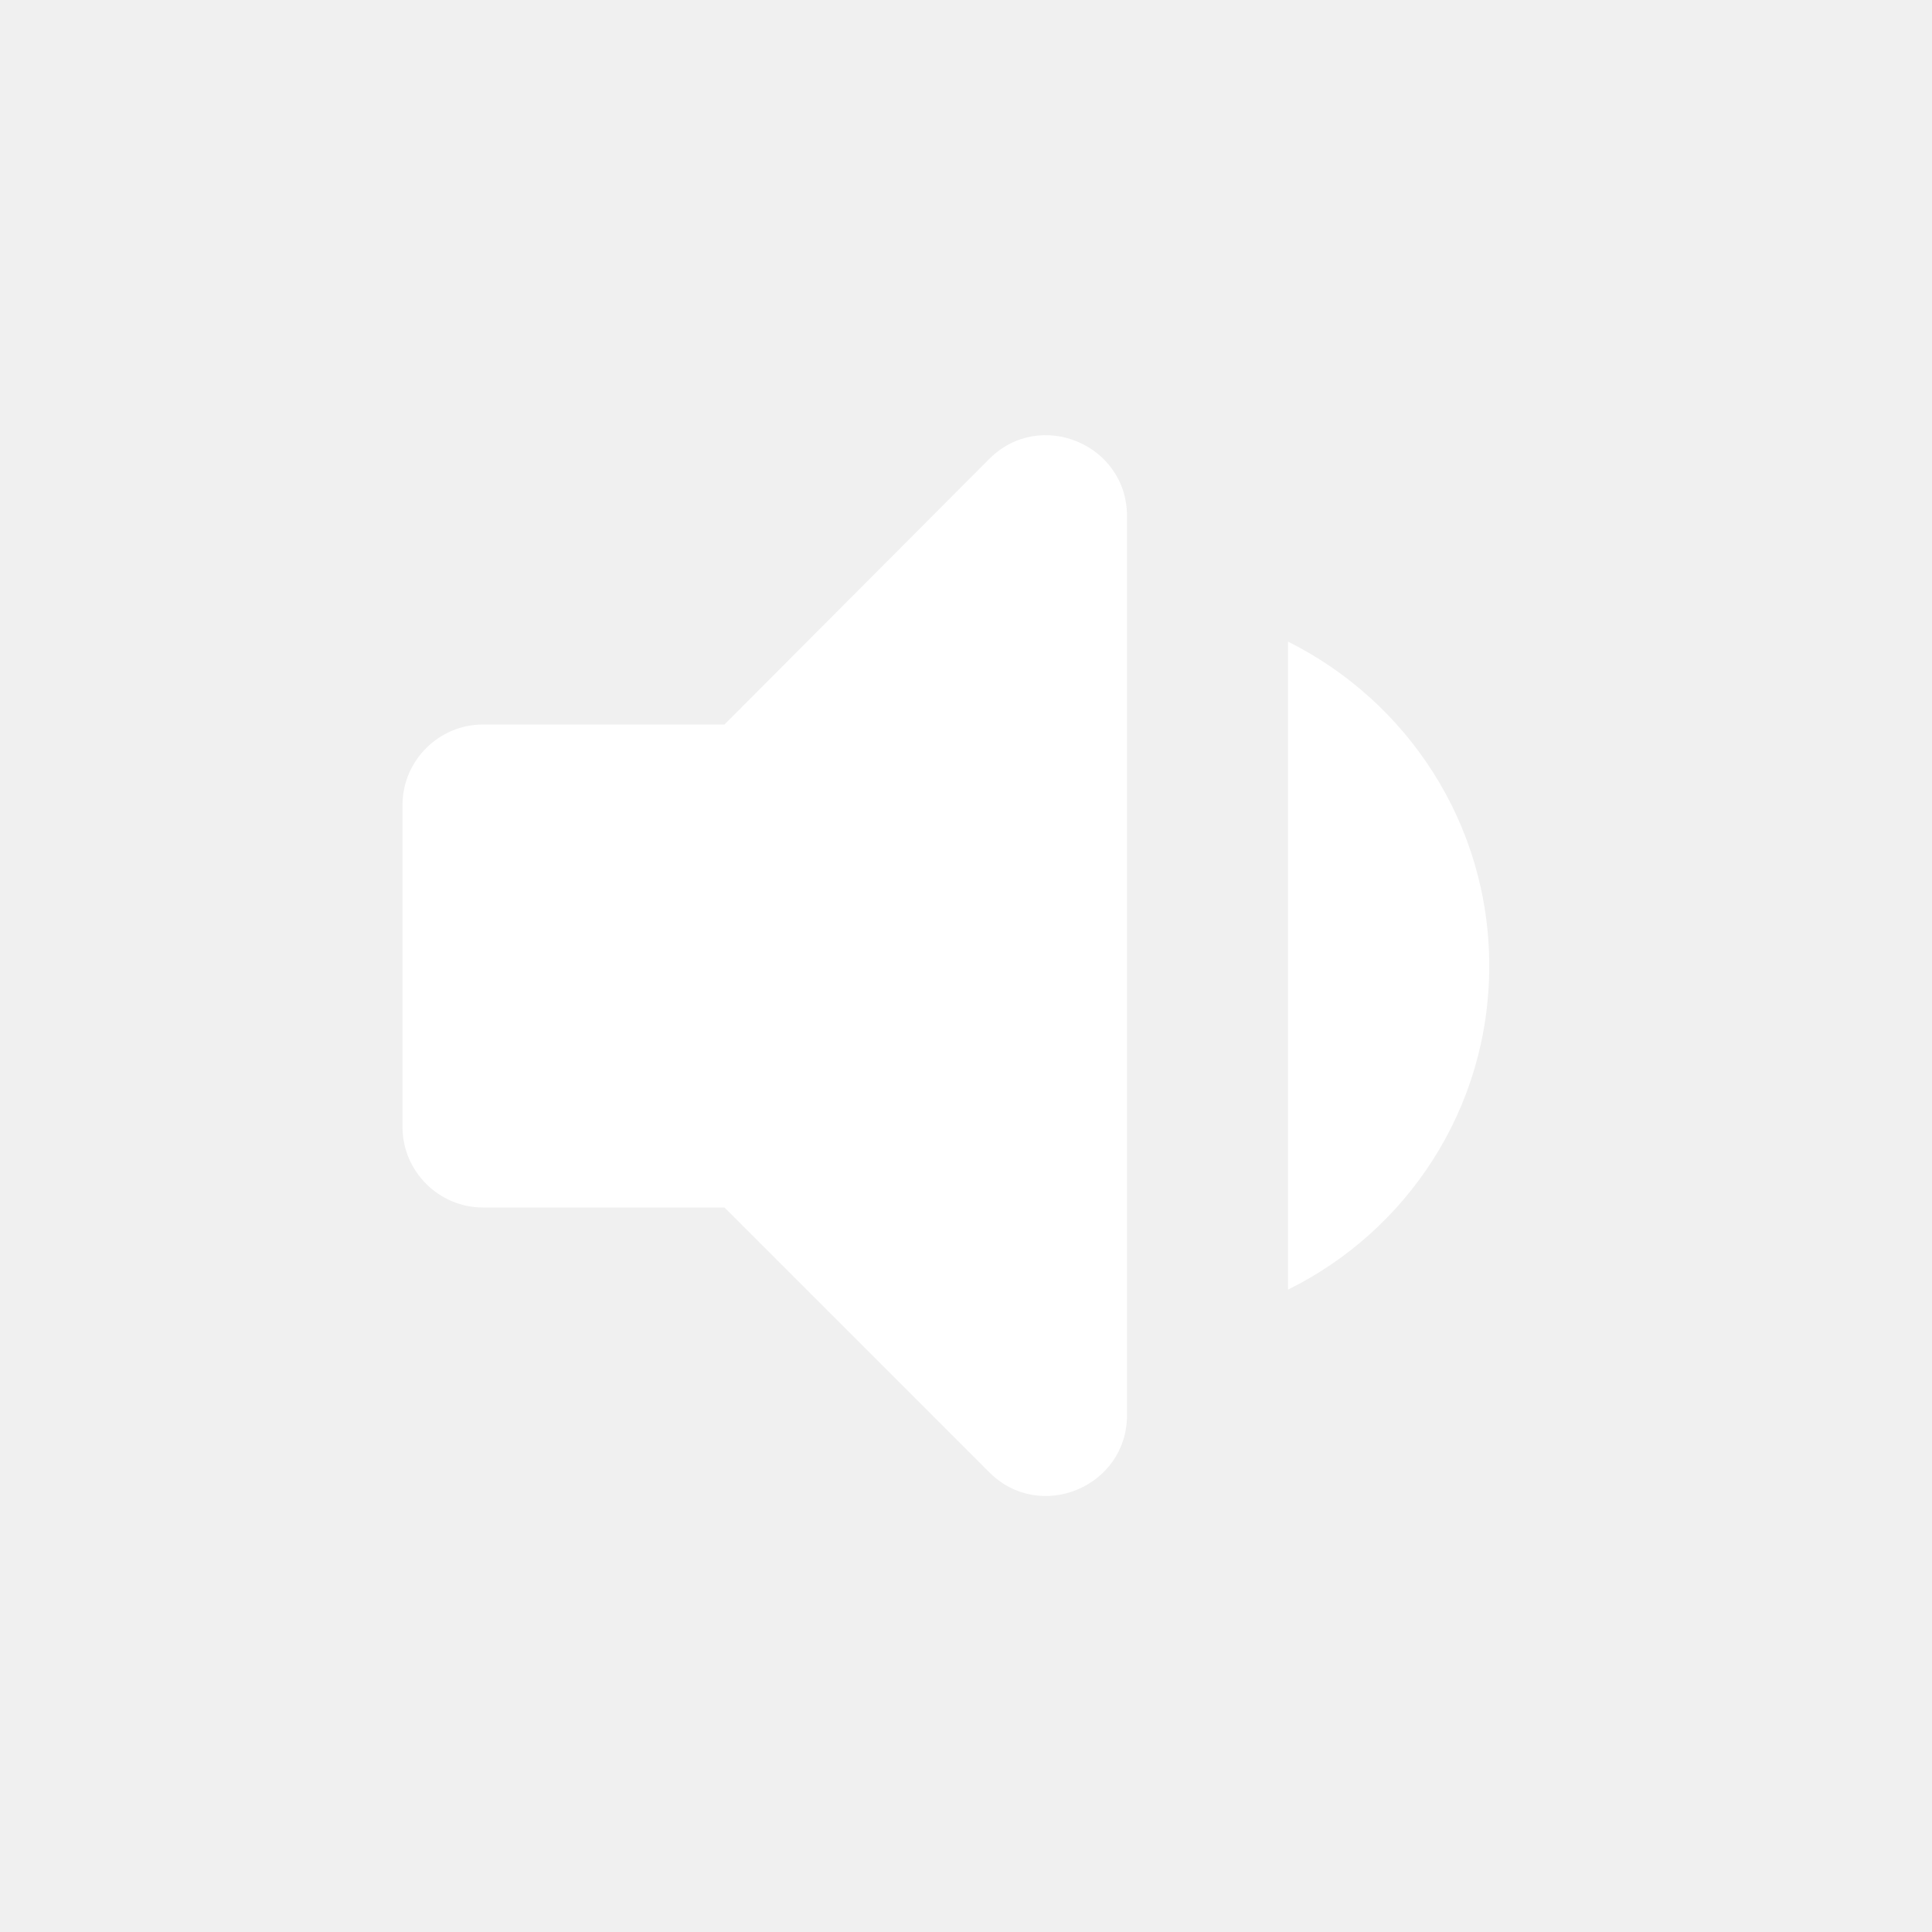
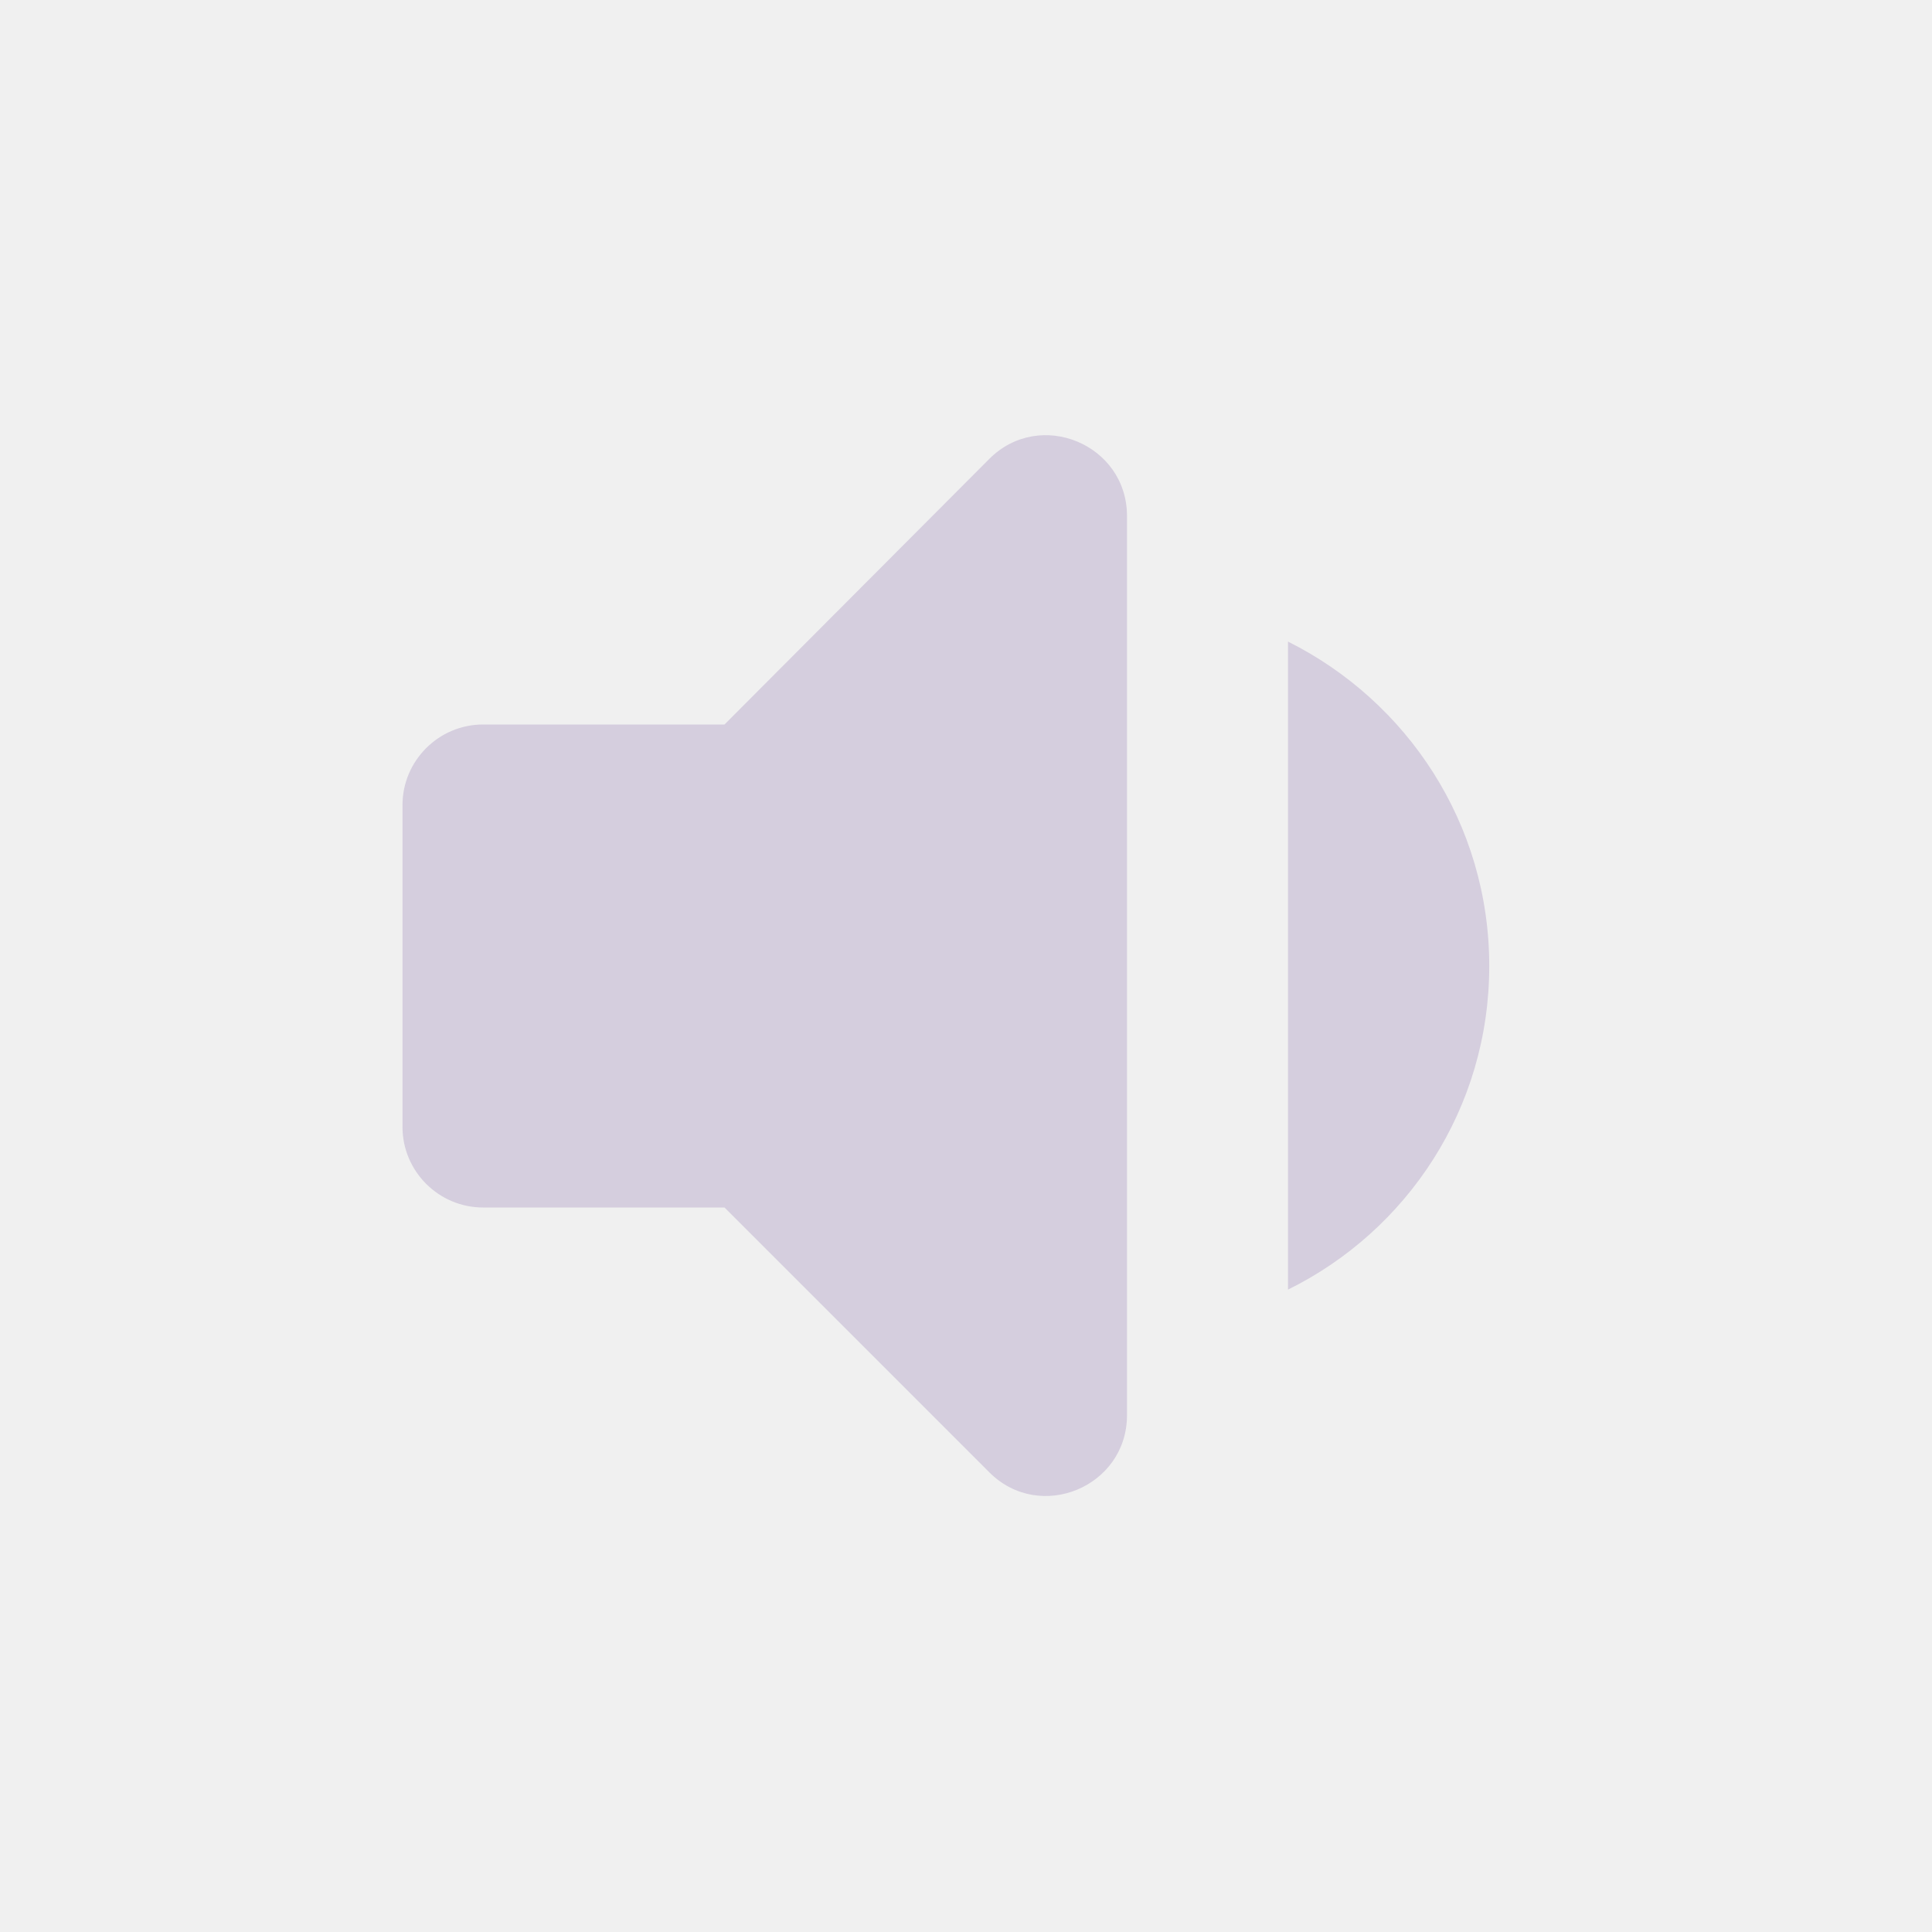
- <svg xmlns="http://www.w3.org/2000/svg" height="20px" viewBox="0 0 24 24" width="20px" fill="#FFFFFF">
+ <svg xmlns="http://www.w3.org/2000/svg" height="20px" viewBox="0 0 24 24" width="20px" fill="#d5cede">
  <path d="M18.5 12c0-1.77-1.02-3.29-2.5-4.03v8.05c1.48-.73 2.5-2.25 2.5-4.02zM5 10v4c0 .55.45 1 1 1h3l3.29 3.29c.63.63 1.71.18 1.71-.71V6.41c0-.89-1.08-1.34-1.71-.71L9 9H6c-.55 0-1 .45-1 1z" />
</svg>
